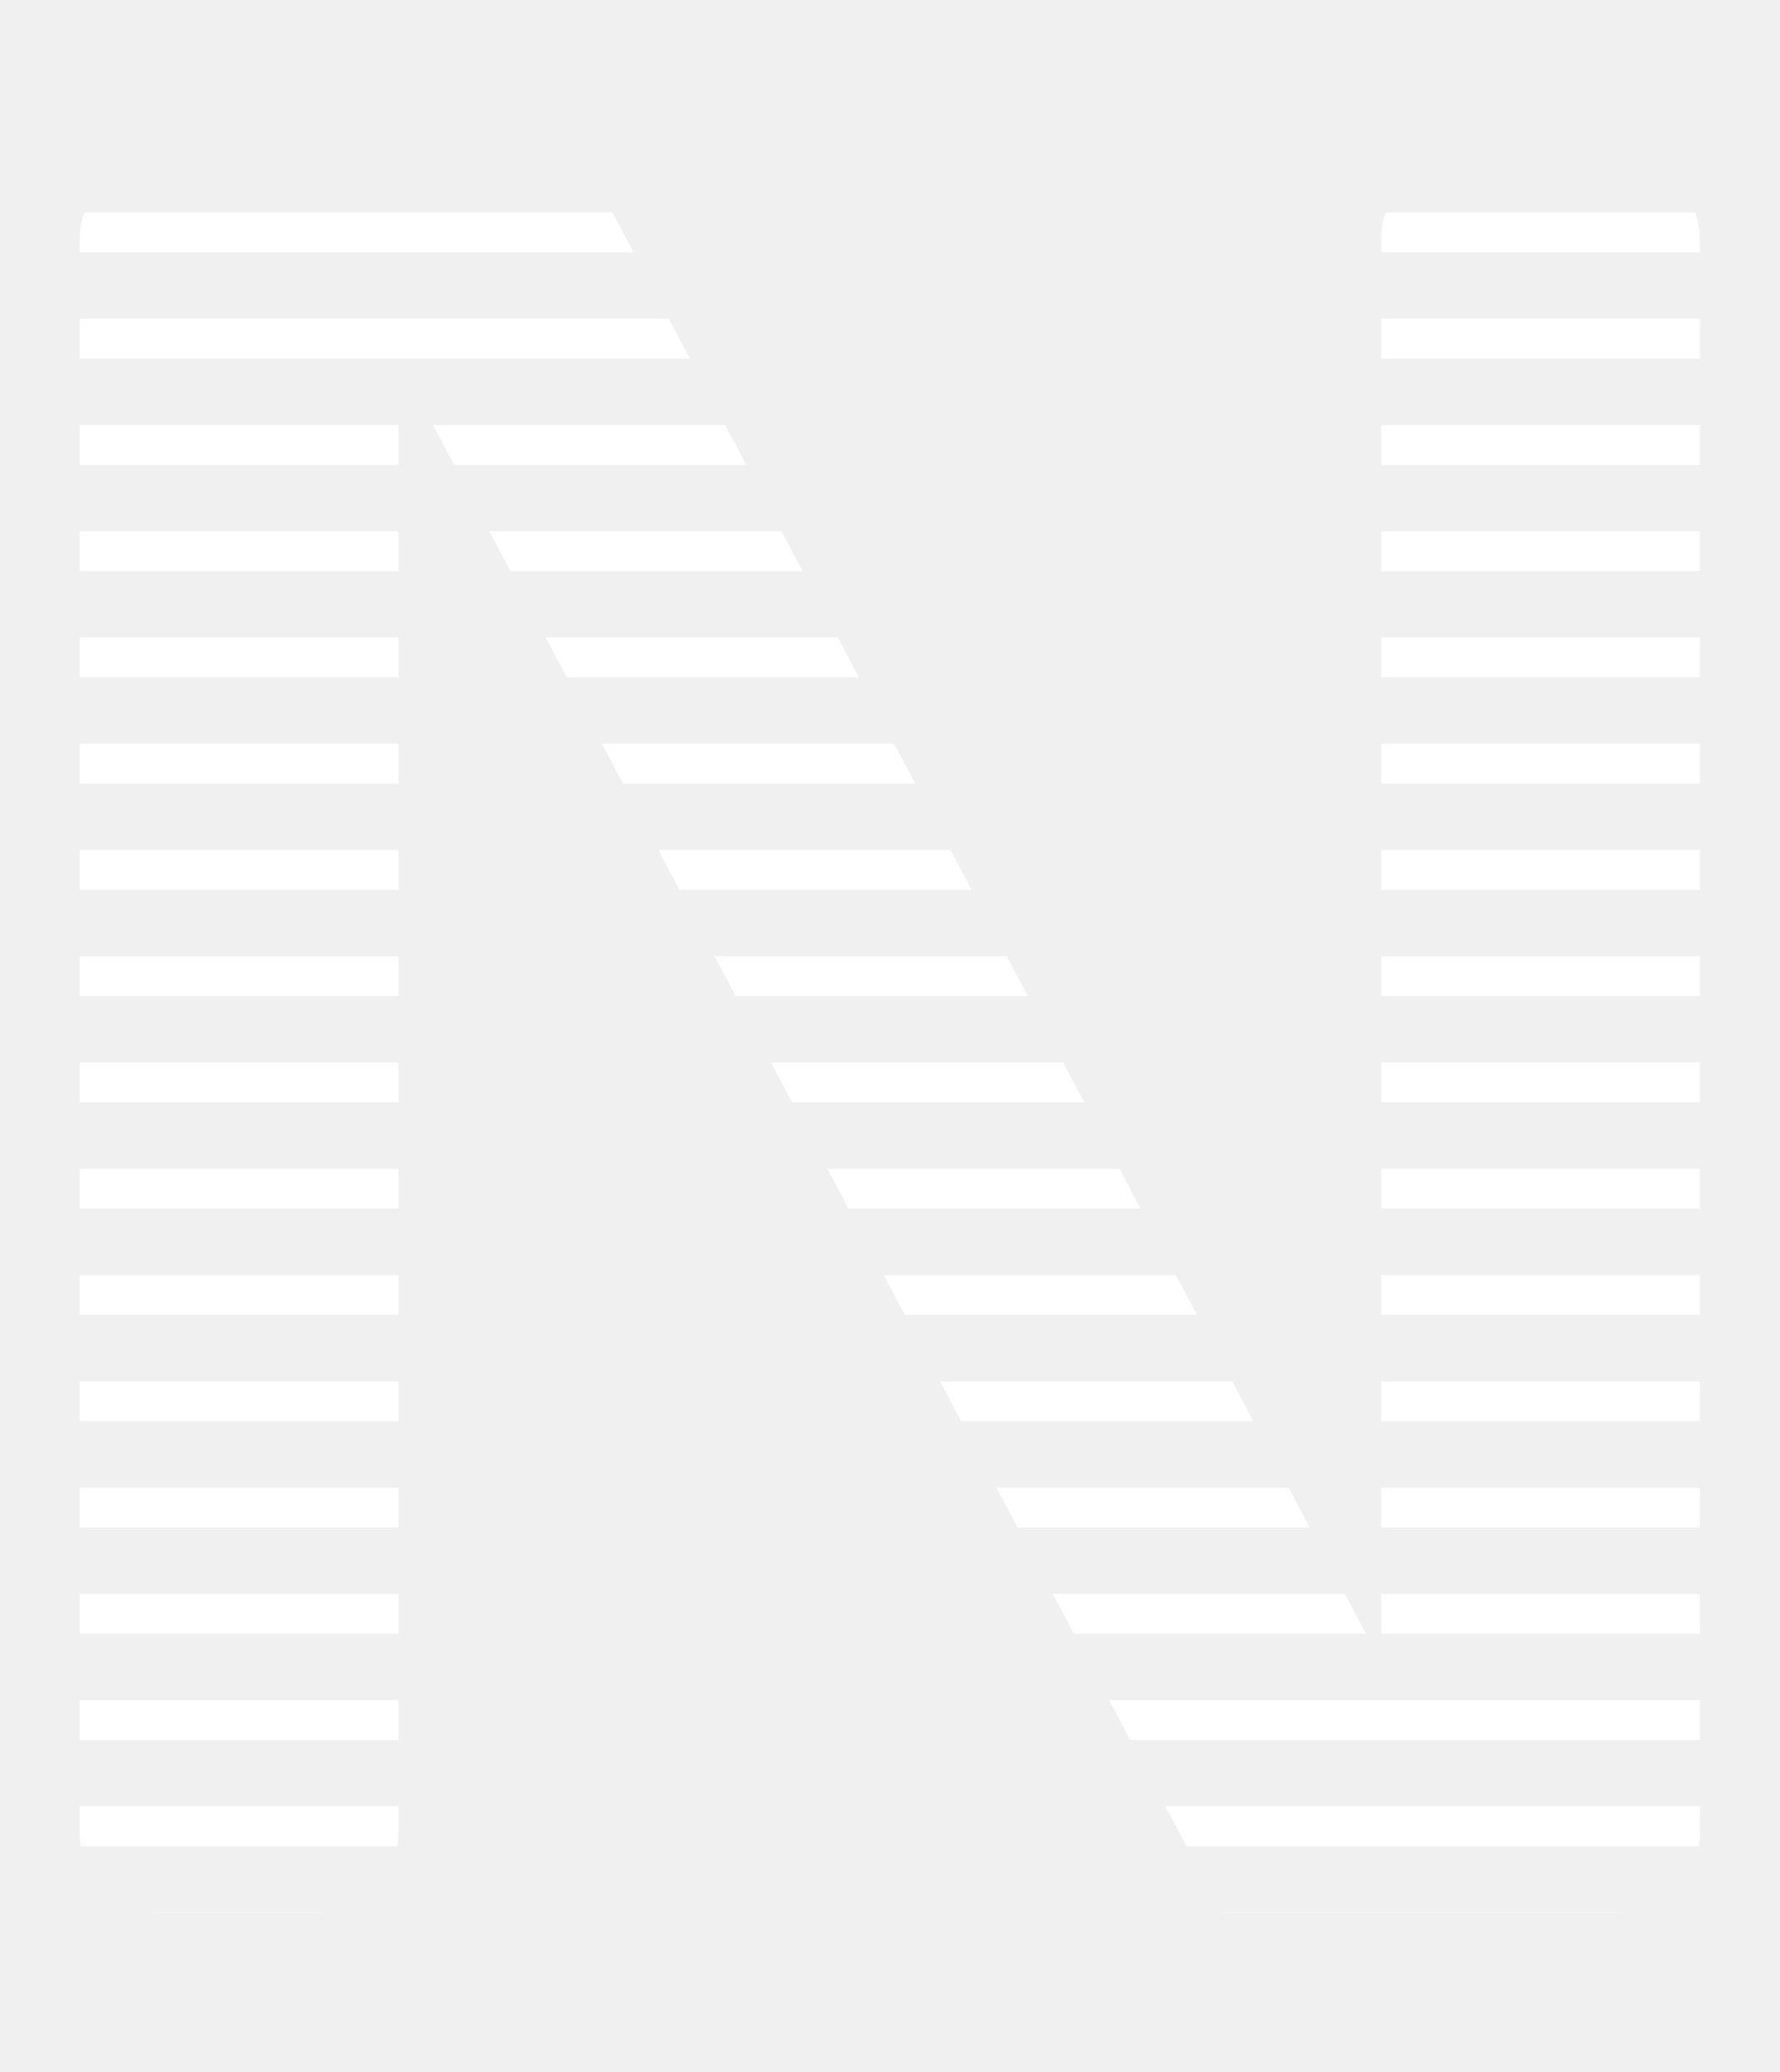
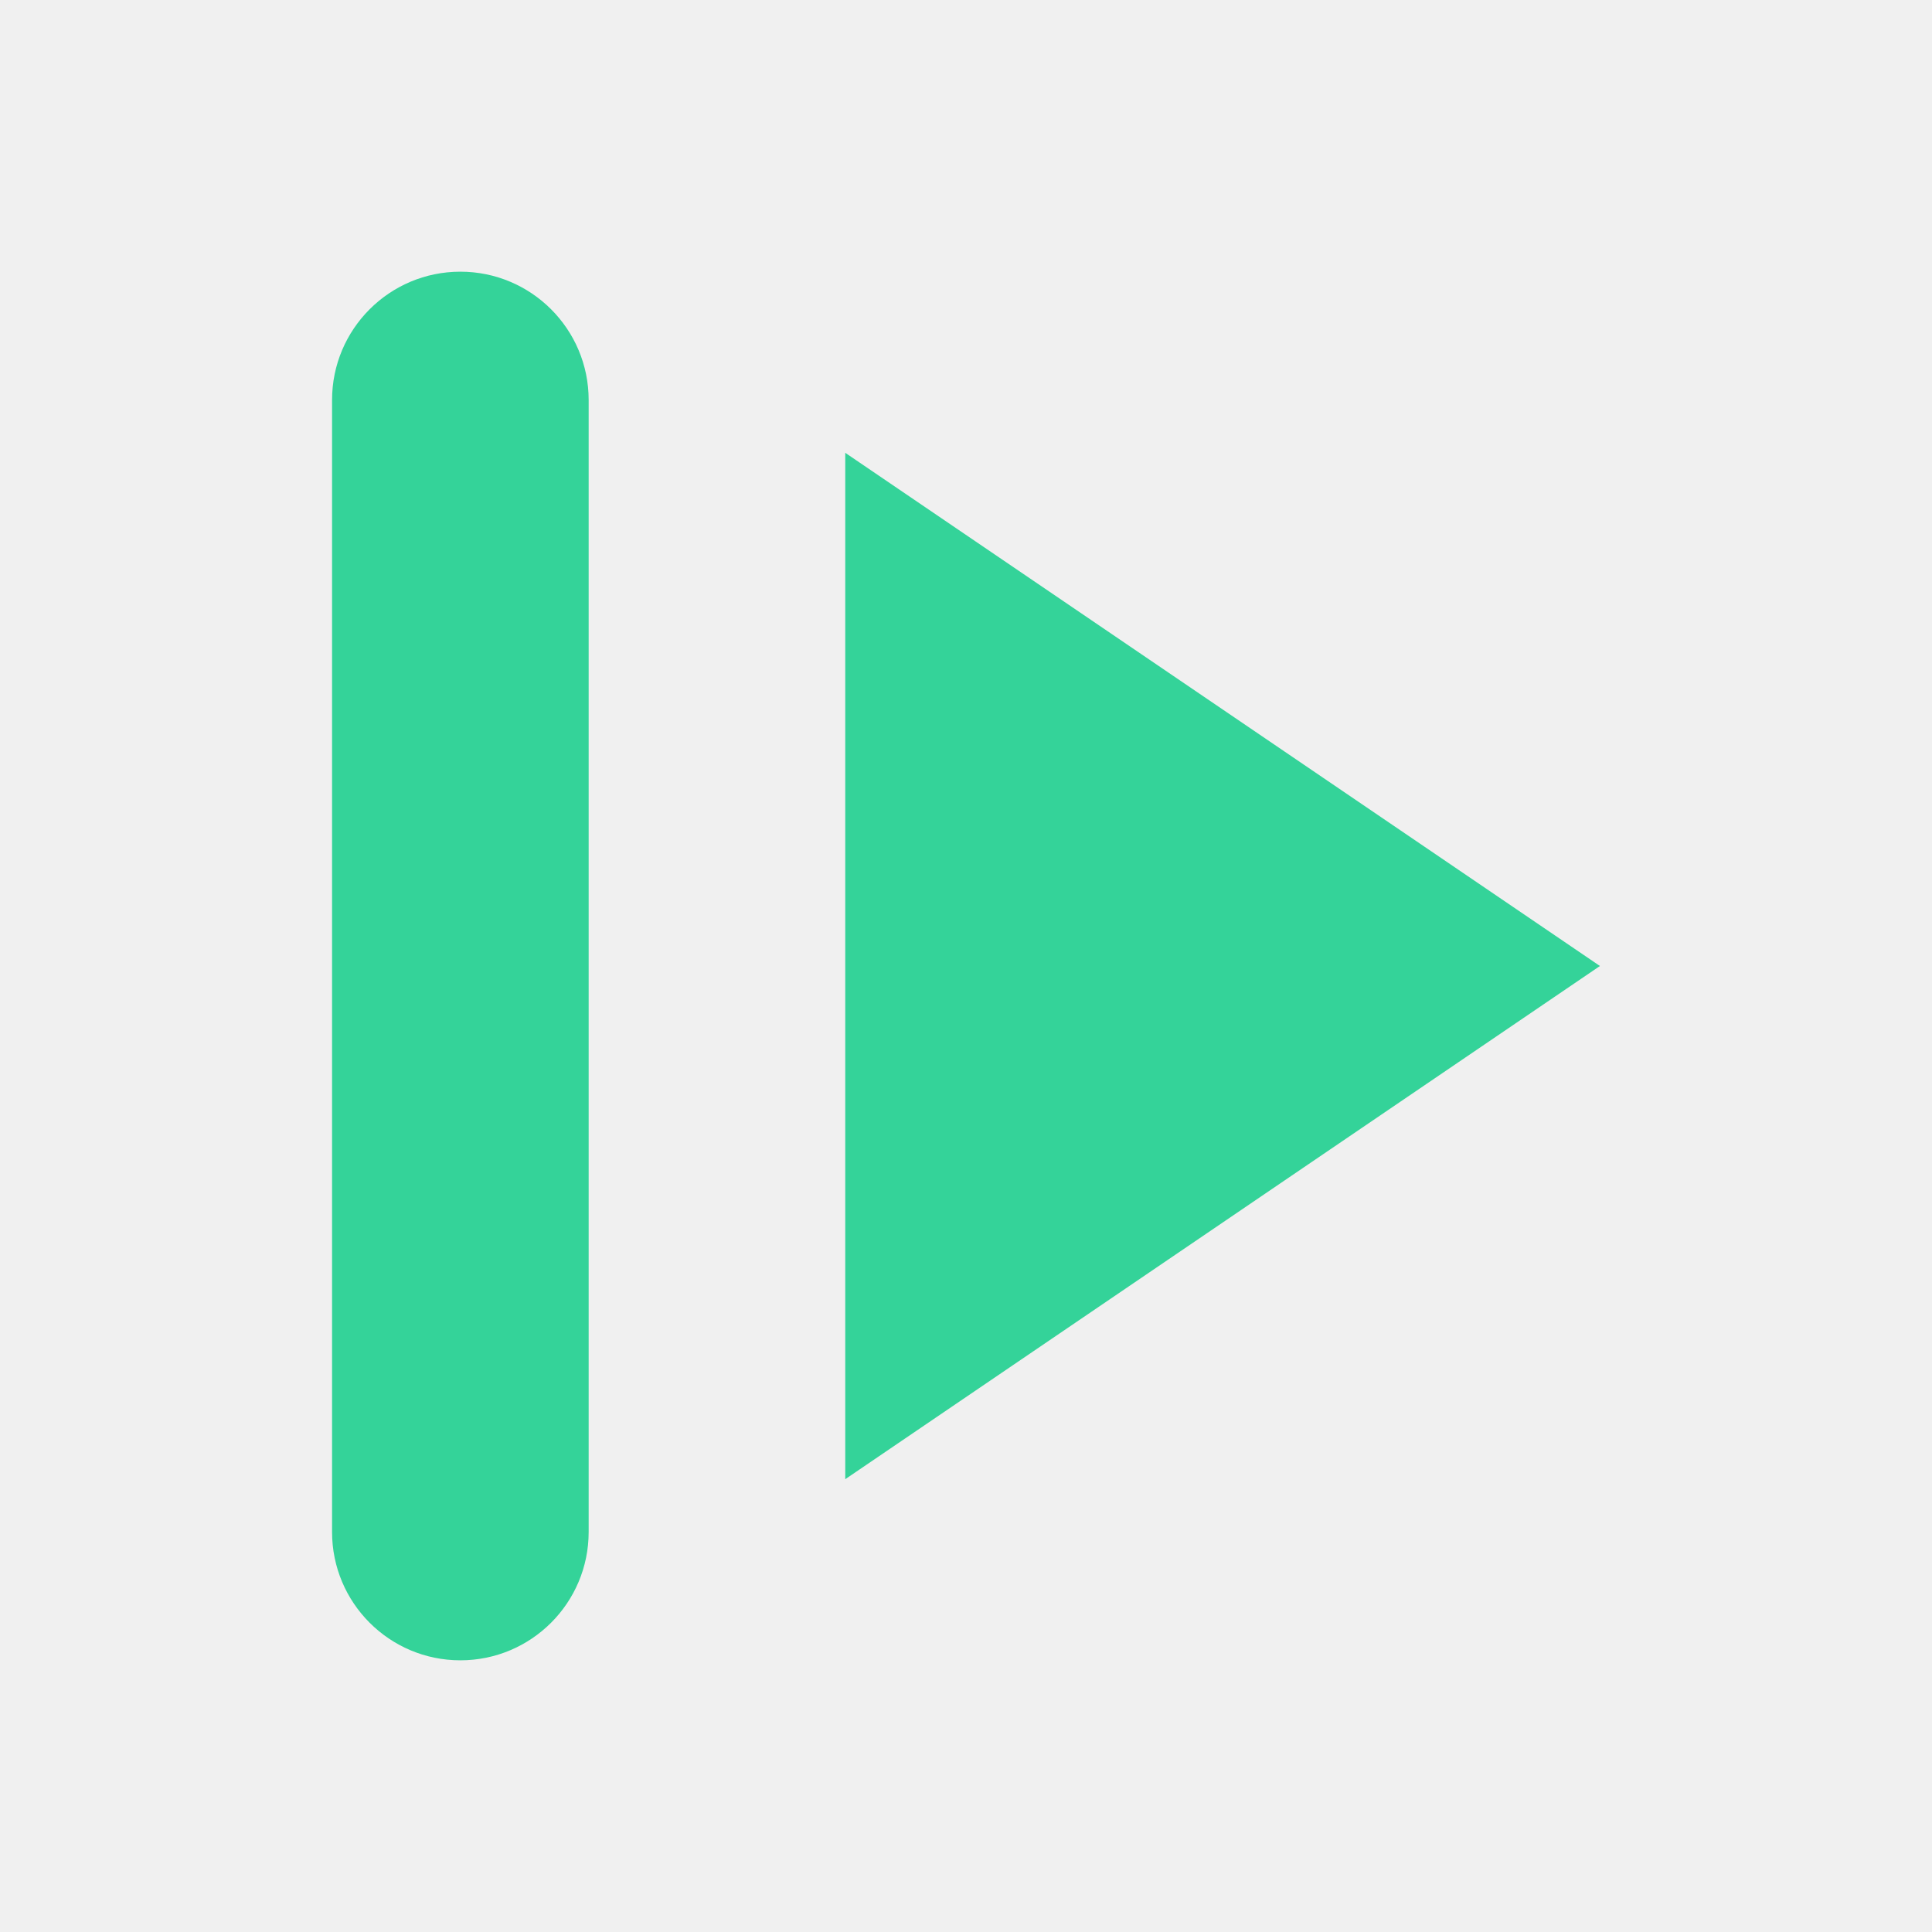
- <svg xmlns="http://www.w3.org/2000/svg" width="67" height="78" viewBox="0 0 67 78" fill="none">
-   <defs>
-     <clipPath id="scanlines-clip">
-       <path d="M6 6H12A3 3 0 0 1 15 9V69A3 3 0 0 1 12 72H6A3 3 0 0 1 3 69V9A3 3 0 0 1 6 6ZM55 6H61A3 3 0 0 1 64 9V69A3 3 0 0 1 61 72H55A3 3 0 0 1 52 69V9A3 3 0 0 1 55 6ZM11 6H22L57 72H46Z" />
-     </clipPath>
-     <pattern id="scanlines-pattern" x="0" y="0" width="4" height="4" patternUnits="userSpaceOnUse">
-       <rect x="0" y="0" width="4" height="1.5" fill="white" />
-     </pattern>
-   </defs>
-   <rect width="67" height="78" fill="url(#scanlines-pattern)" clip-path="url(#scanlines-clip)" />
+ <svg xmlns="http://www.w3.org/2000/svg" width="64" height="64" viewBox="0 0 64 64" fill="none">
+   <path d="M11 13.25A4.25 4.25 0 0 1 15.25 9A4.25 4.25 0 0 1 19.5 13.25V50.75A4.25 4.25 0 0 1 15.25 55A4.25 4.25 0 0 1 11 50.75ZM28 15L53 32L28 49Z" fill="#34D399" />
</svg>
